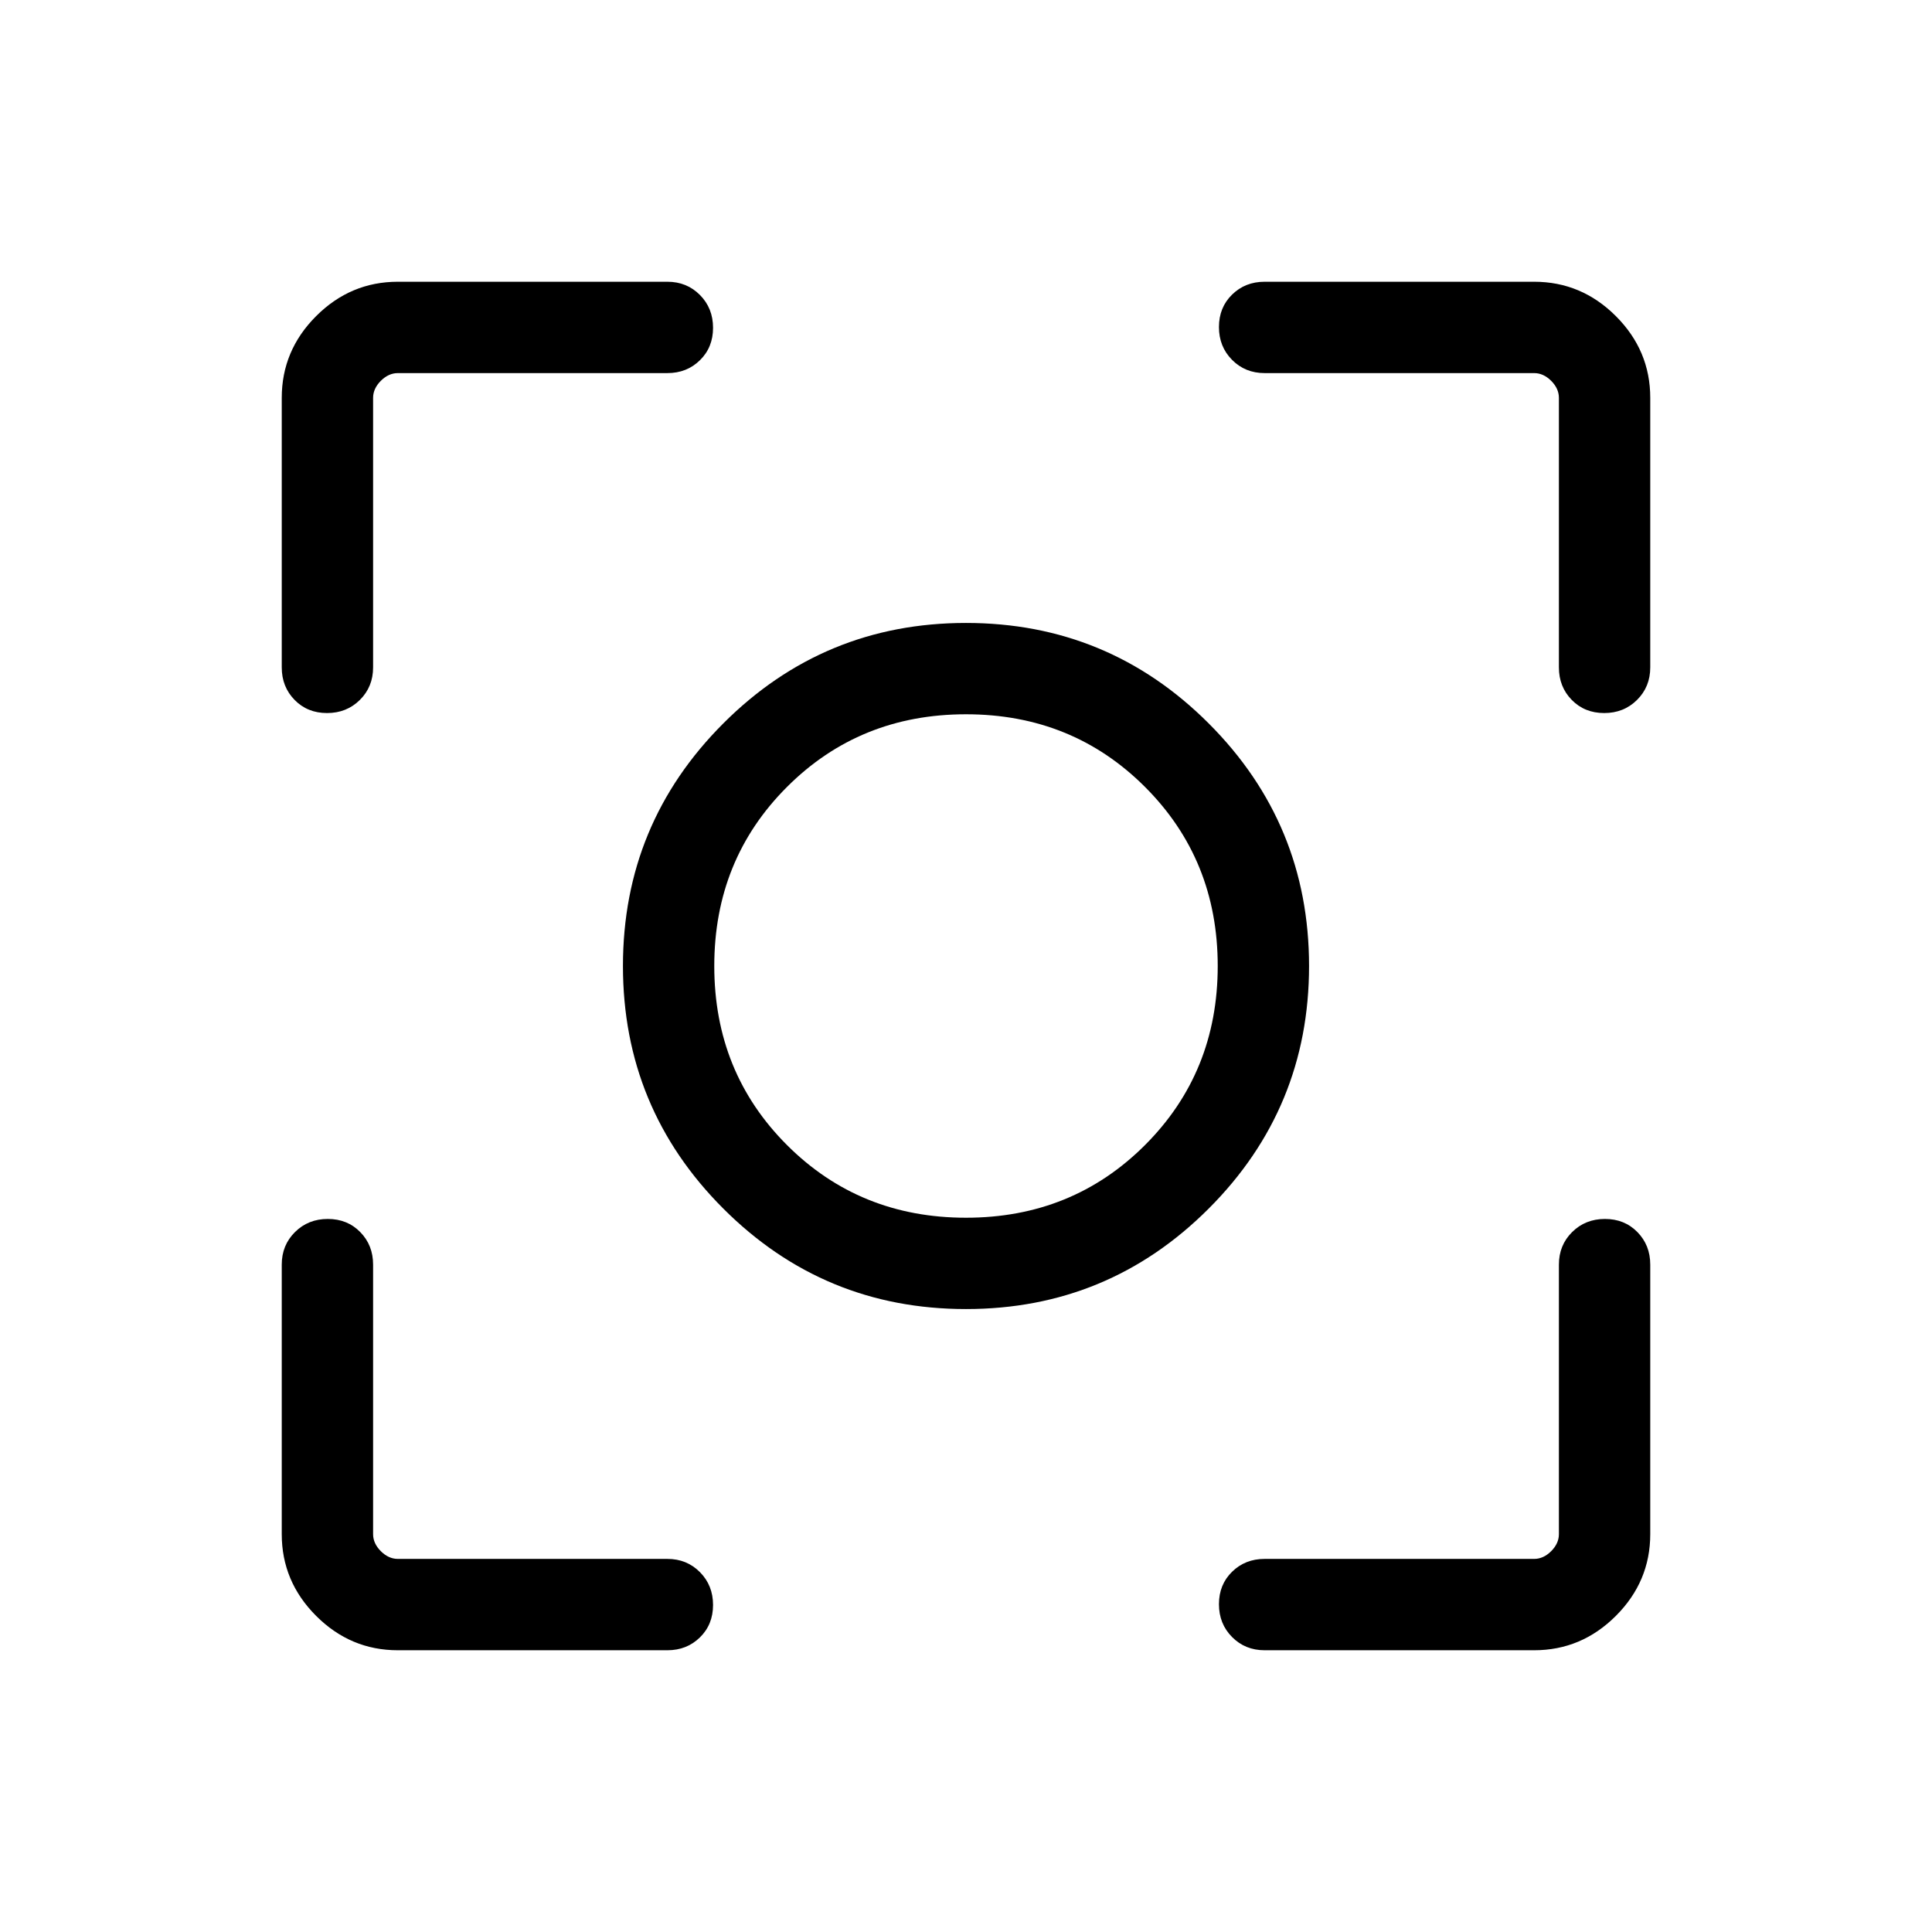
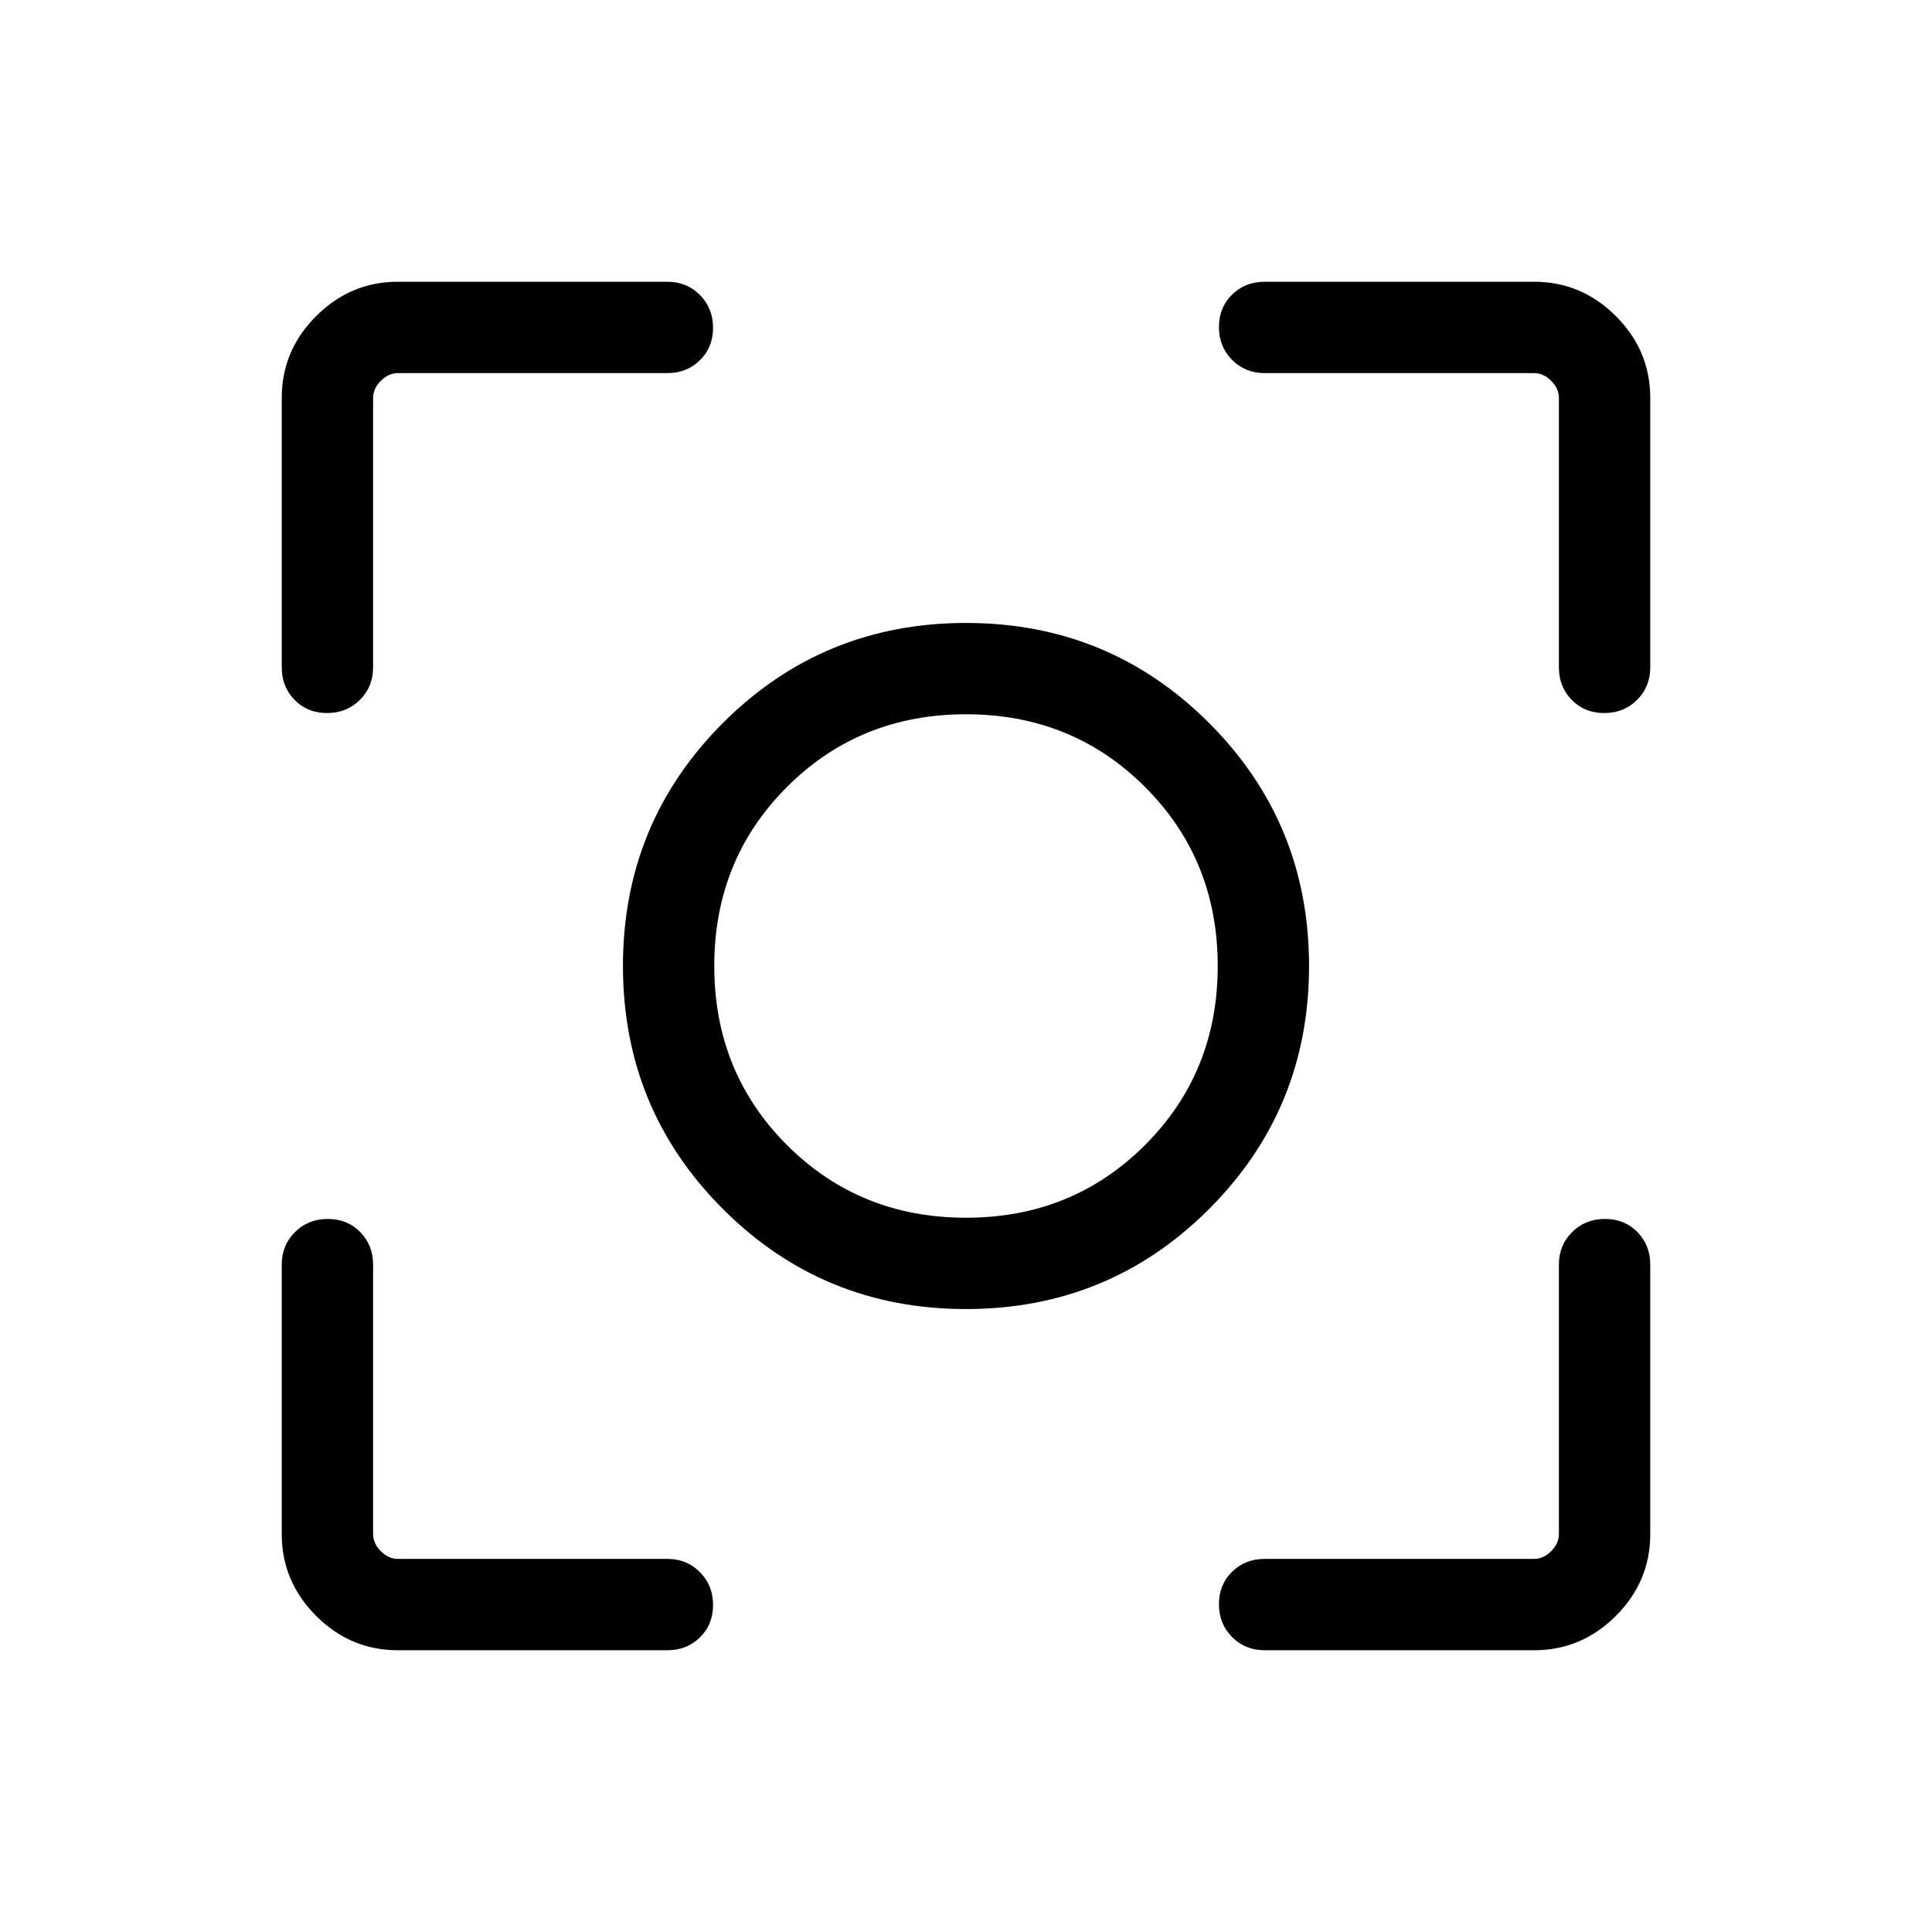
<svg xmlns="http://www.w3.org/2000/svg" height="48" viewBox="0 -960 960 960" width="48">
-   <path d="M197.69-140q-23.53 0-40.61-17.08T140-197.69v-133.93q0-9.66 6.57-16.17 6.56-6.52 16.31-6.52 9.74 0 16.12 6.52 6.39 6.51 6.39 16.17v133.93q0 4.61 3.84 8.46 3.85 3.84 8.46 3.84h133.93q9.66 0 16.17 6.57 6.52 6.57 6.52 16.31 0 9.74-6.52 16.12-6.51 6.39-16.17 6.39H197.69Zm564.62 0H628.38q-9.66 0-16.17-6.57-6.52-6.56-6.52-16.31 0-9.74 6.52-16.12 6.51-6.39 16.17-6.39h133.93q4.61 0 8.46-3.84 3.84-3.85 3.84-8.46v-133.93q0-9.66 6.57-16.17 6.57-6.52 16.31-6.52 9.74 0 16.12 6.52 6.39 6.51 6.39 16.17v133.93q0 23.53-17.08 40.61T762.31-140ZM140-628.38v-133.93q0-23.53 17.08-40.61T197.69-820h133.93q9.66 0 16.17 6.57 6.52 6.56 6.52 16.31 0 9.74-6.52 16.12-6.51 6.39-16.17 6.39H197.69q-4.61 0-8.46 3.84-3.84 3.85-3.84 8.46v133.93q0 9.66-6.57 16.17-6.57 6.52-16.31 6.52-9.74 0-16.12-6.52-6.39-6.51-6.39-16.17Zm634.61 0v-133.93q0-4.61-3.84-8.46-3.85-3.84-8.46-3.84H628.38q-9.66 0-16.17-6.57-6.52-6.57-6.52-16.31 0-9.74 6.52-16.12 6.51-6.39 16.17-6.39h133.93q23.53 0 40.61 17.08T820-762.31v133.93q0 9.66-6.57 16.17-6.56 6.52-16.31 6.52-9.74 0-16.12-6.52-6.39-6.51-6.39-16.17ZM480-309.54q-70.68 0-120.57-49.89-49.89-49.89-49.89-120.57 0-70.68 49.89-120.57 49.89-49.89 120.57-49.89 70.68 0 120.57 49.89 49.89 49.89 49.89 120.57 0 70.68-49.89 120.57-49.89 49.89-120.57 49.89Zm0-45.38q52.85 0 88.96-36.12 36.12-36.11 36.12-88.96 0-52.85-36.12-88.96-36.11-36.12-88.96-36.12-52.85 0-88.96 36.12-36.12 36.11-36.12 88.96 0 52.85 36.12 88.96 36.11 36.12 88.96 36.12ZM480-480Z" />
+   <path d="M197.69-140q-23.53 0-40.61-17.08T140-197.69v-133.93q0-9.66 6.57-16.17 6.56-6.52 16.31-6.52 9.74 0 16.12 6.52 6.39 6.51 6.39 16.17v133.93q0 4.61 3.84 8.46 3.85 3.84 8.46 3.84h133.93q9.66 0 16.17 6.57 6.52 6.57 6.52 16.31 0 9.74-6.52 16.12-6.51 6.39-16.17 6.39H197.69Zm564.62 0H628.38q-9.66 0-16.17-6.57-6.52-6.56-6.52-16.31 0-9.74 6.52-16.12 6.51-6.39 16.17-6.39h133.93q4.61 0 8.46-3.84 3.84-3.85 3.84-8.46v-133.93q0-9.66 6.57-16.17 6.57-6.52 16.31-6.52 9.74 0 16.12 6.52 6.39 6.51 6.39 16.17v133.93q0 23.53-17.08 40.61T762.31-140ZM140-628.38v-133.93q0-23.53 17.08-40.61T197.69-820h133.93q9.66 0 16.17 6.57 6.52 6.56 6.52 16.31 0 9.74-6.52 16.12-6.51 6.39-16.17 6.39H197.69q-4.61 0-8.46 3.84-3.84 3.85-3.84 8.46v133.93q0 9.66-6.57 16.17-6.57 6.52-16.31 6.52-9.74 0-16.12-6.52-6.39-6.51-6.39-16.17Zm634.61 0v-133.93q0-4.61-3.84-8.46-3.85-3.84-8.46-3.84H628.38q-9.66 0-16.17-6.57-6.52-6.57-6.52-16.31 0-9.74 6.52-16.12 6.51-6.39 16.17-6.39h133.93q23.53 0 40.61 17.08T820-762.31v133.93q0 9.66-6.57 16.17-6.56 6.52-16.31 6.52-9.74 0-16.12-6.52-6.39-6.51-6.39-16.17ZM359.23-359.23Q309.54-408.92 309.54-480t49.69-120.77q49.69-49.69 120.77-49.69t120.77 49.69q49.69 49.69 49.69 120.77t-49.69 120.77Q551.08-309.54 480-309.54t-120.77-49.69Zm209.73-31.81q36.12-36.11 36.12-88.96 0-52.85-36.12-88.96-36.11-36.12-88.96-36.12-52.85 0-88.96 36.12-36.12 36.11-36.12 88.96 0 52.85 36.12 88.96 36.11 36.12 88.96 36.12 52.85 0 88.96-36.12ZM480-480Z" />
</svg>
